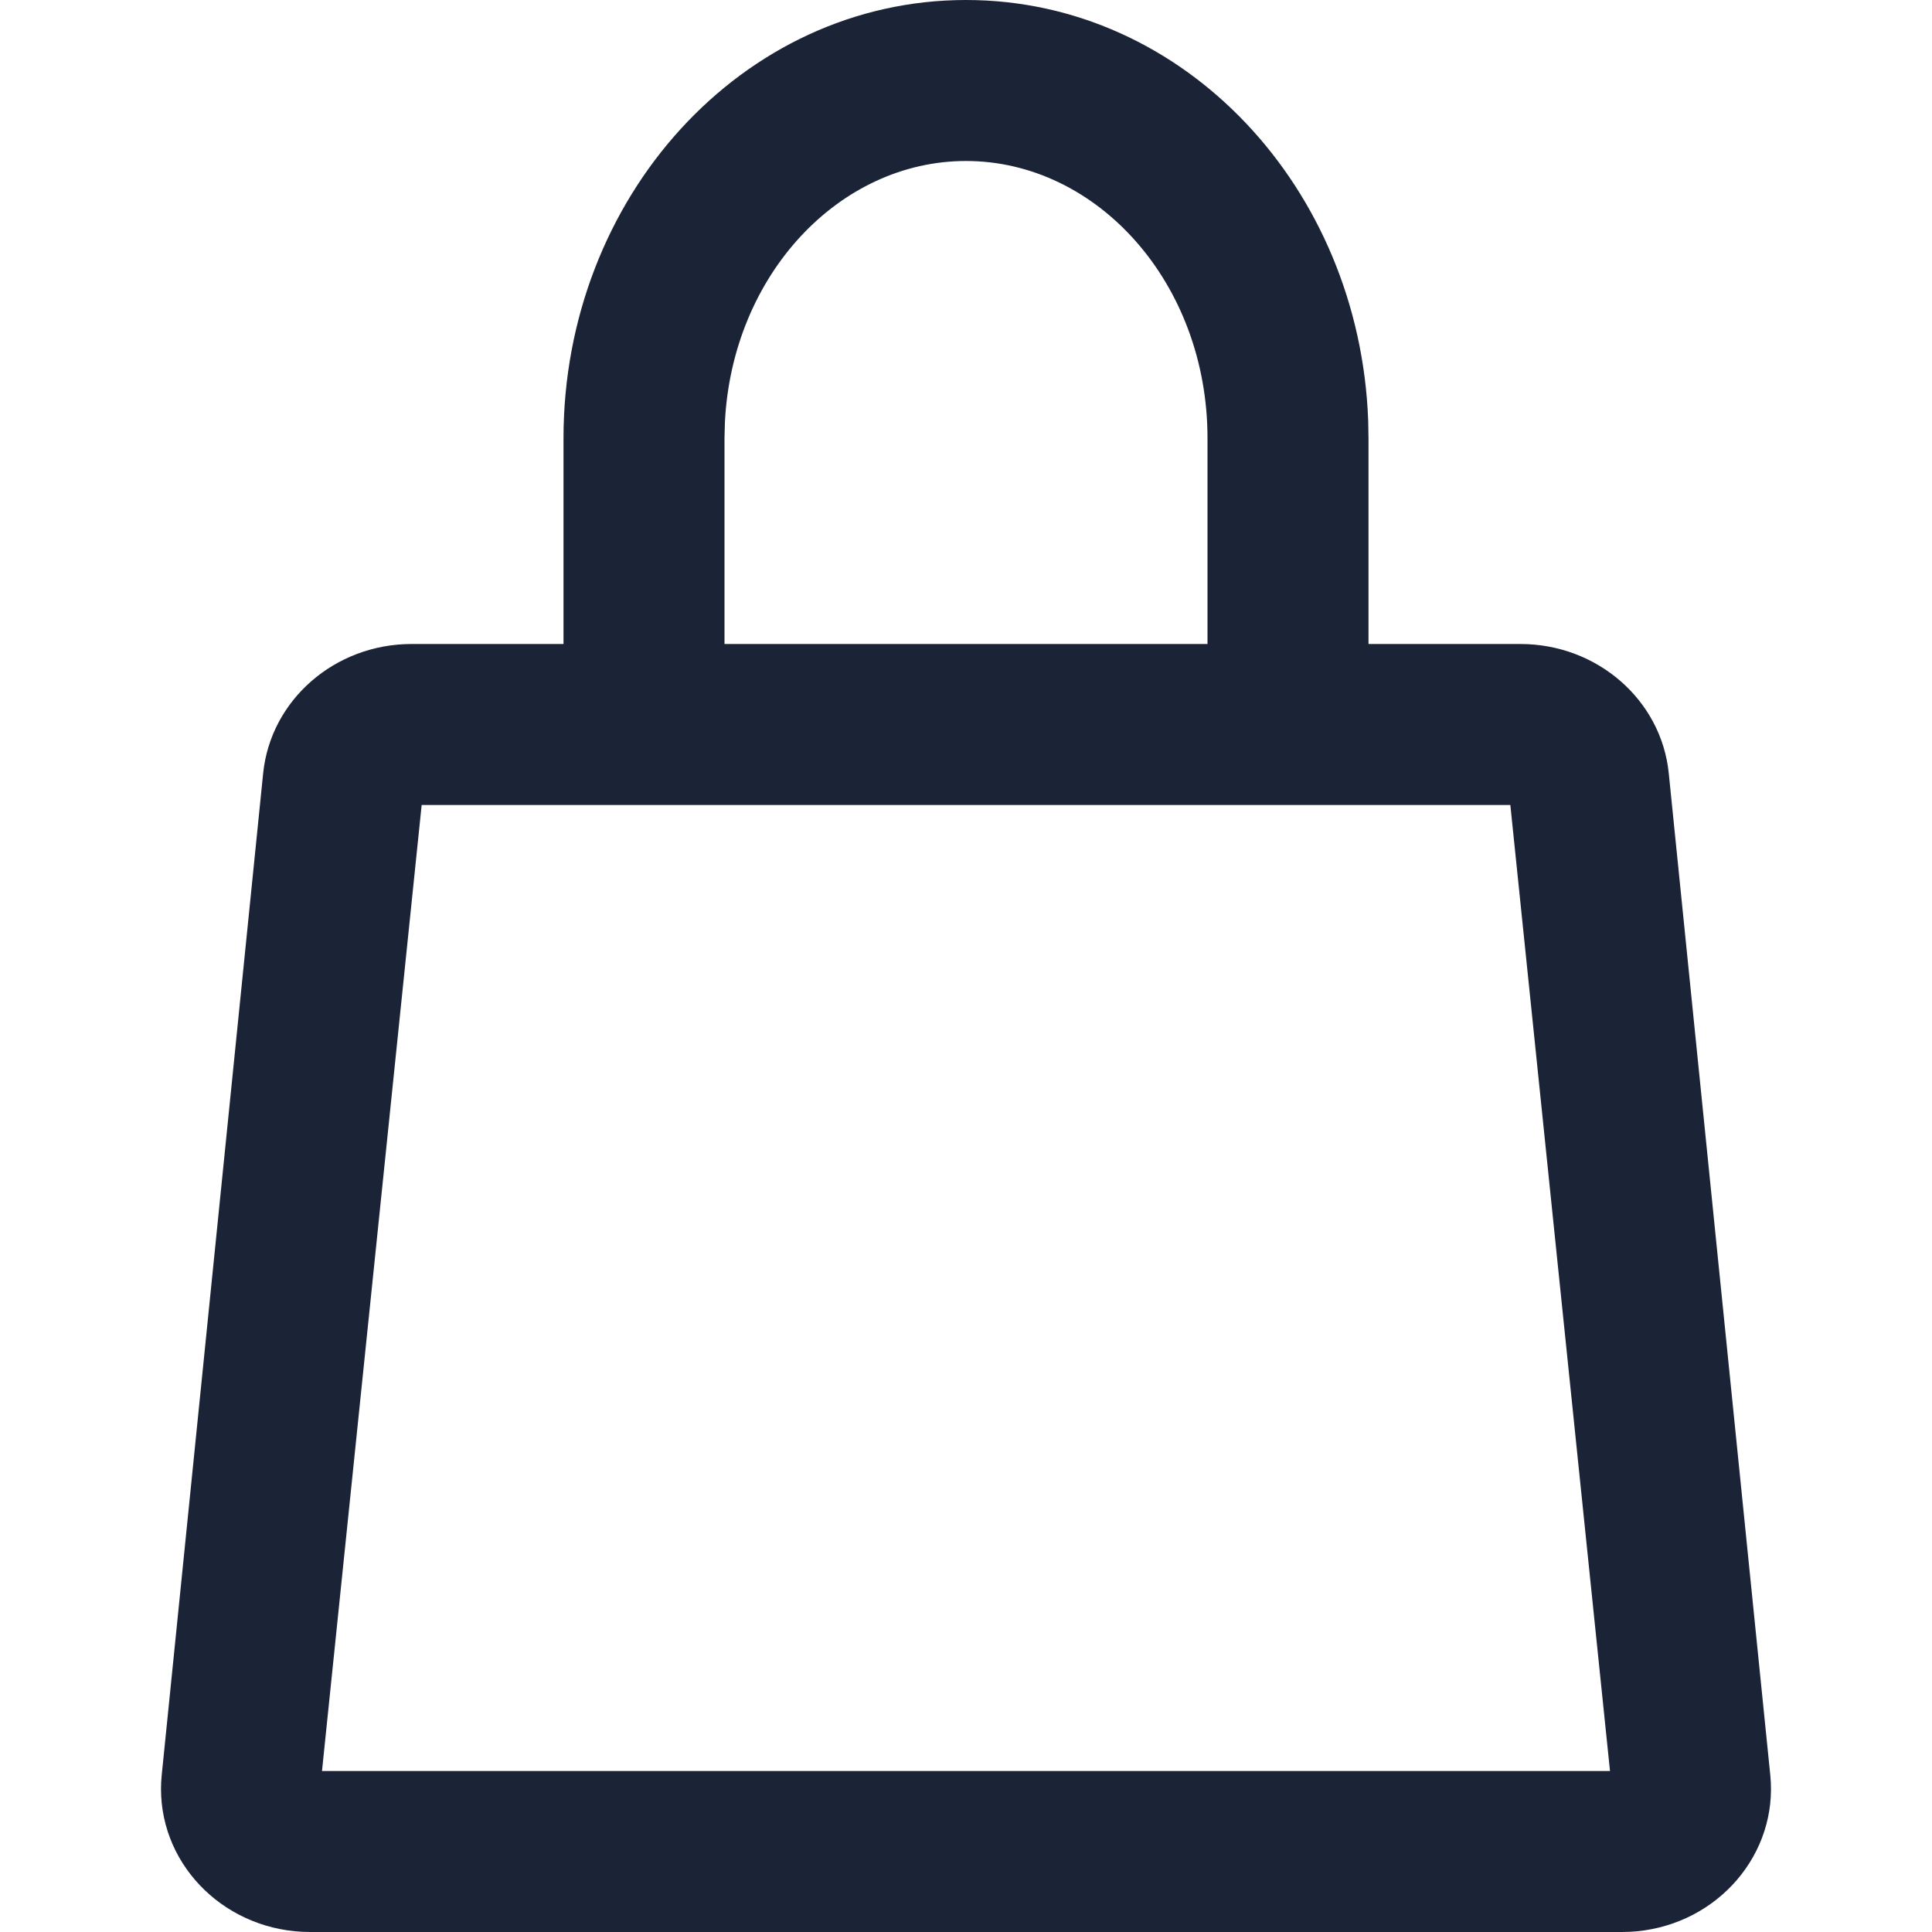
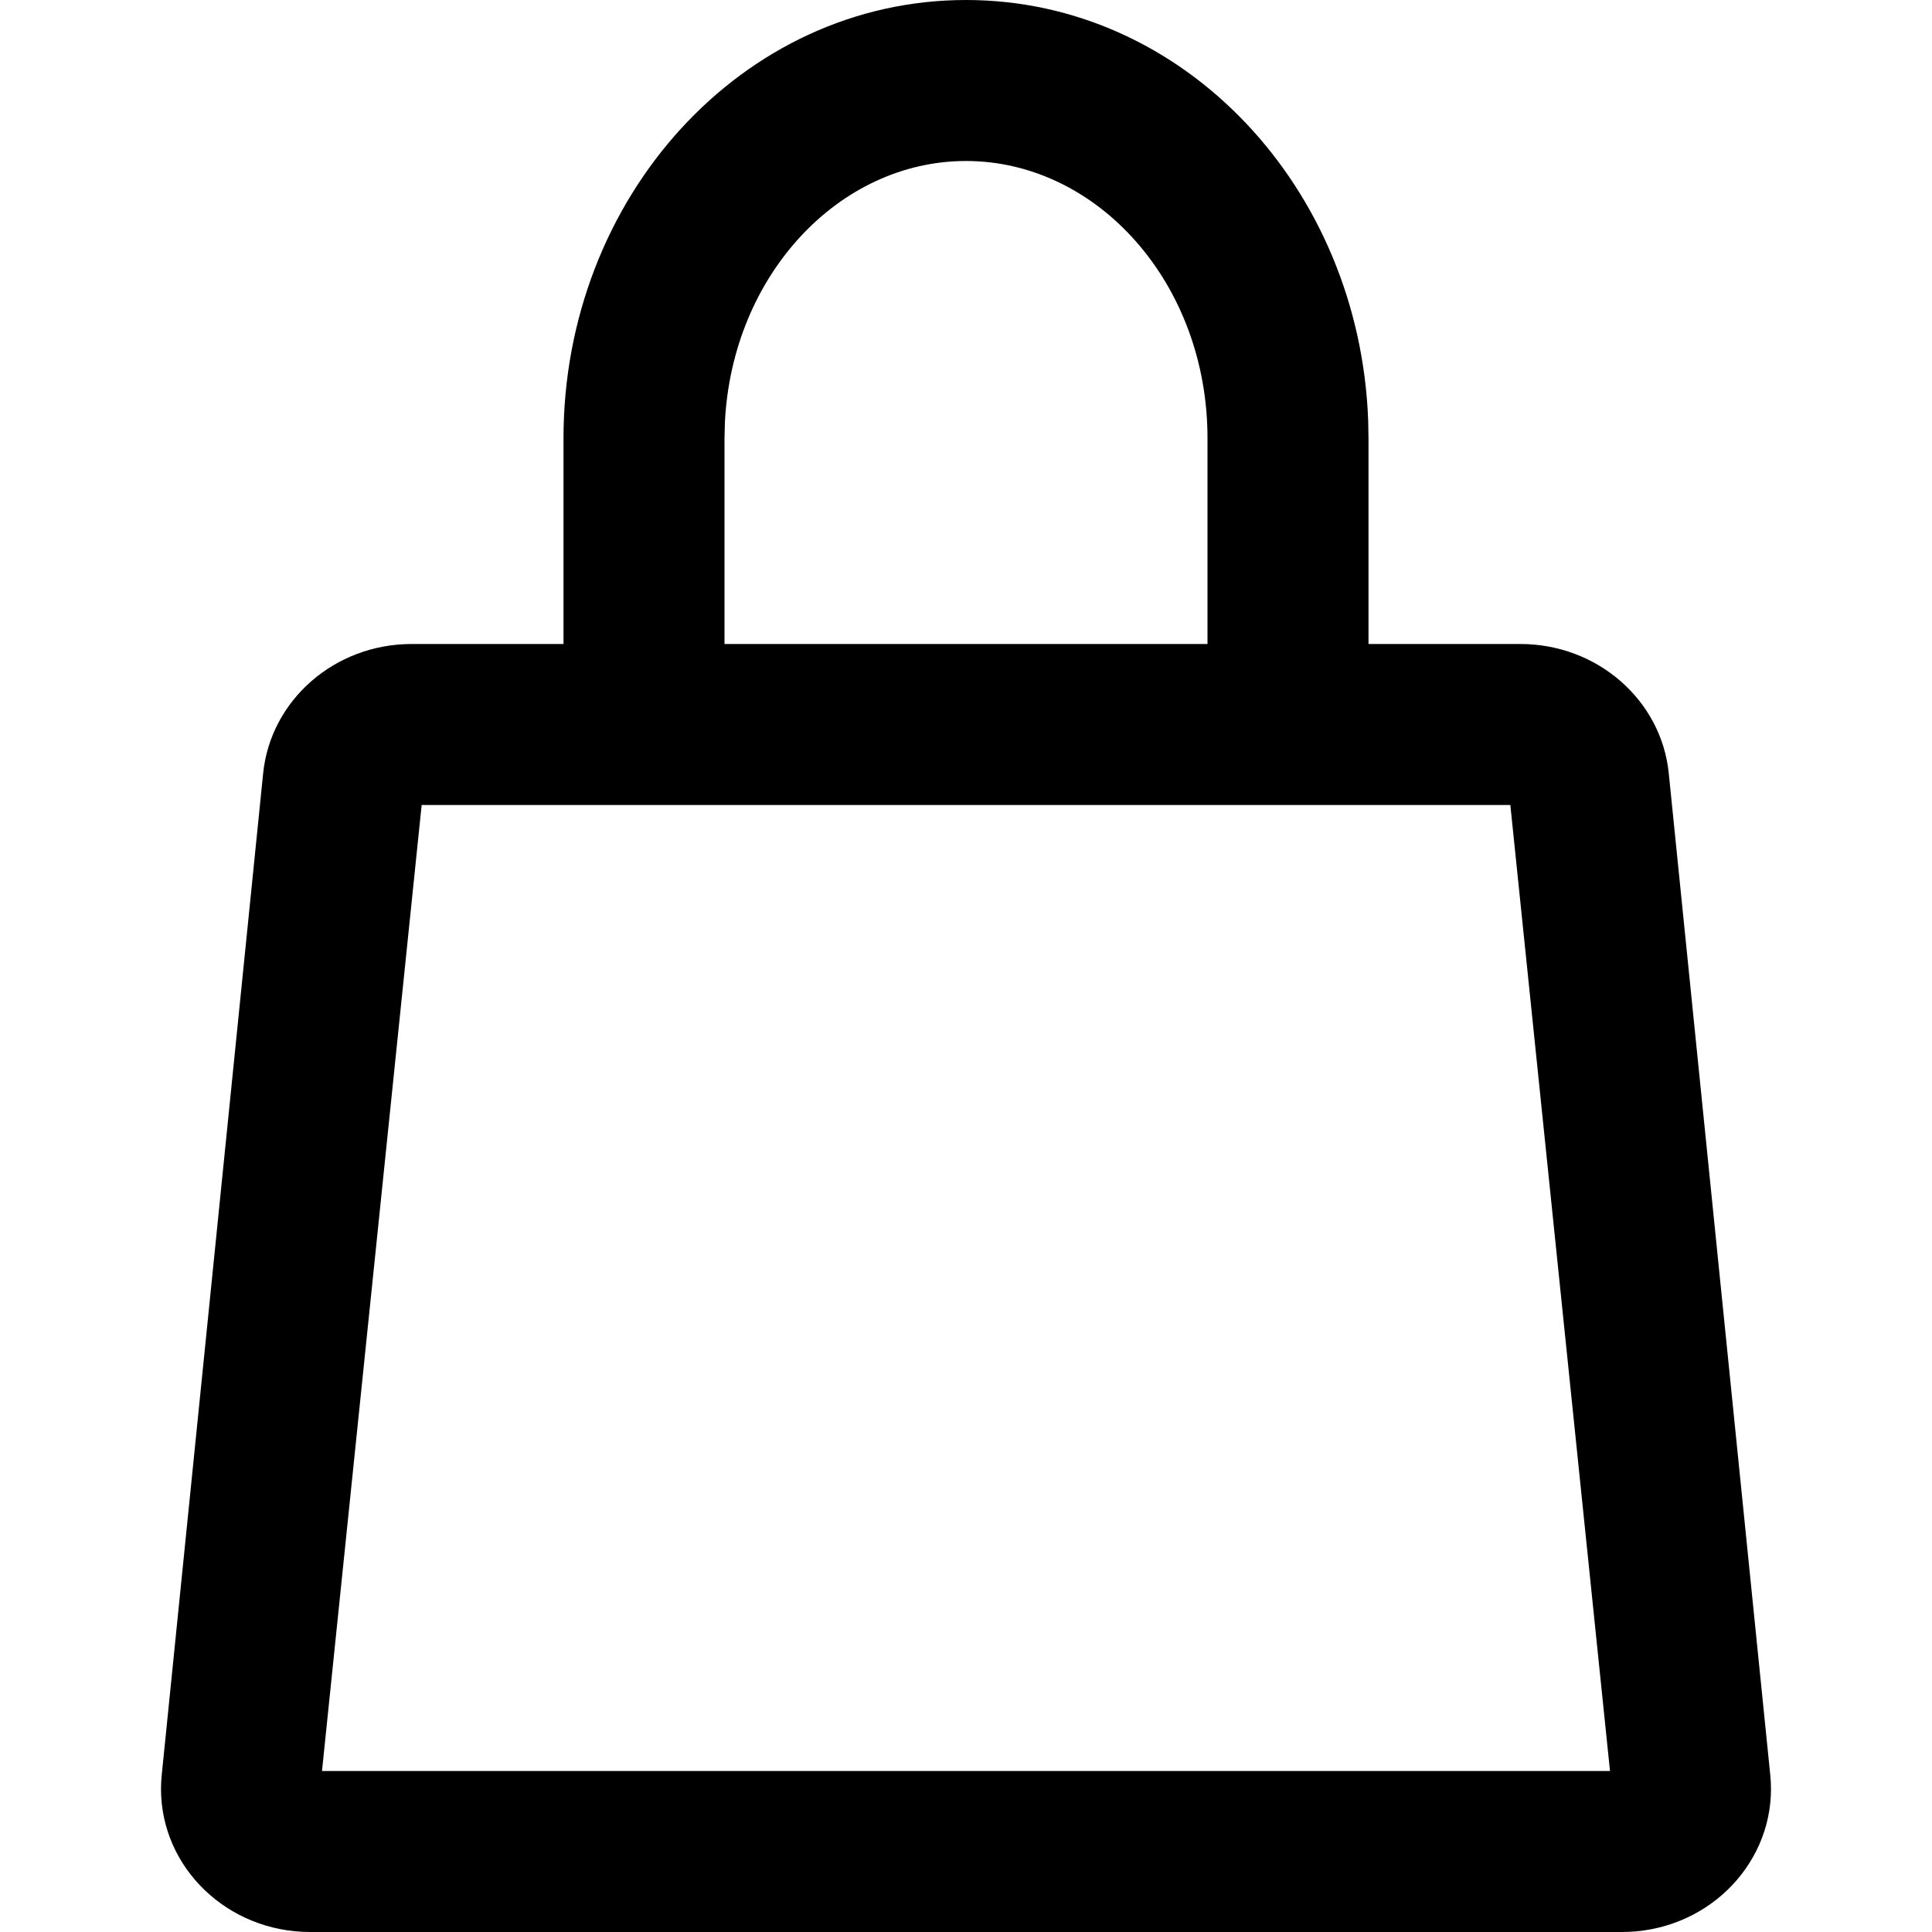
- <svg xmlns="http://www.w3.org/2000/svg" width="24" height="24" viewBox="0 0 24 24" fill="none">
-   <path fill-rule="evenodd" clip-rule="evenodd" d="M16.996 5.222C16.889 2.338 14.717 0 12 0C9.214 0 7 2.46 7 5.444V8H5.113C4.16 8 3.362 8.695 3.269 9.606L2.009 22.05C2.003 22.107 2 22.165 2 22.222C2 23.204 2.829 24 3.853 24H20.147C20.207 24 20.267 23.997 20.327 23.992C21.345 23.897 22.09 23.027 21.991 22.05L20.73 9.606C20.638 8.695 19.84 8 18.887 8H17V5.444L16.996 5.222ZM15 8V5.444C15 3.52 13.632 2 12 2C10.424 2 9.095 3.417 9.005 5.247L9 5.444V8H15ZM20 22L18.762 10H5.238L4 22H20Z" fill="#1B2437" />
+ <svg xmlns="http://www.w3.org/2000/svg" width="24" height="24" viewBox="0 0 24 24">
+   <path fill-rule="evenodd" clip-rule="evenodd" d="M16.996 5.222C16.889 2.338 14.717 0 12 0C9.214 0 7 2.46 7 5.444V8H5.113C4.16 8 3.362 8.695 3.269 9.606L2.009 22.05C2.003 22.107 2 22.165 2 22.222C2 23.204 2.829 24 3.853 24H20.147C20.207 24 20.267 23.997 20.327 23.992C21.345 23.897 22.09 23.027 21.991 22.05L20.73 9.606C20.638 8.695 19.84 8 18.887 8H17V5.444L16.996 5.222ZM15 8V5.444C15 3.52 13.632 2 12 2C10.424 2 9.095 3.417 9.005 5.247L9 5.444V8H15ZM20 22L18.762 10H5.238L4 22H20Z" />
</svg>
